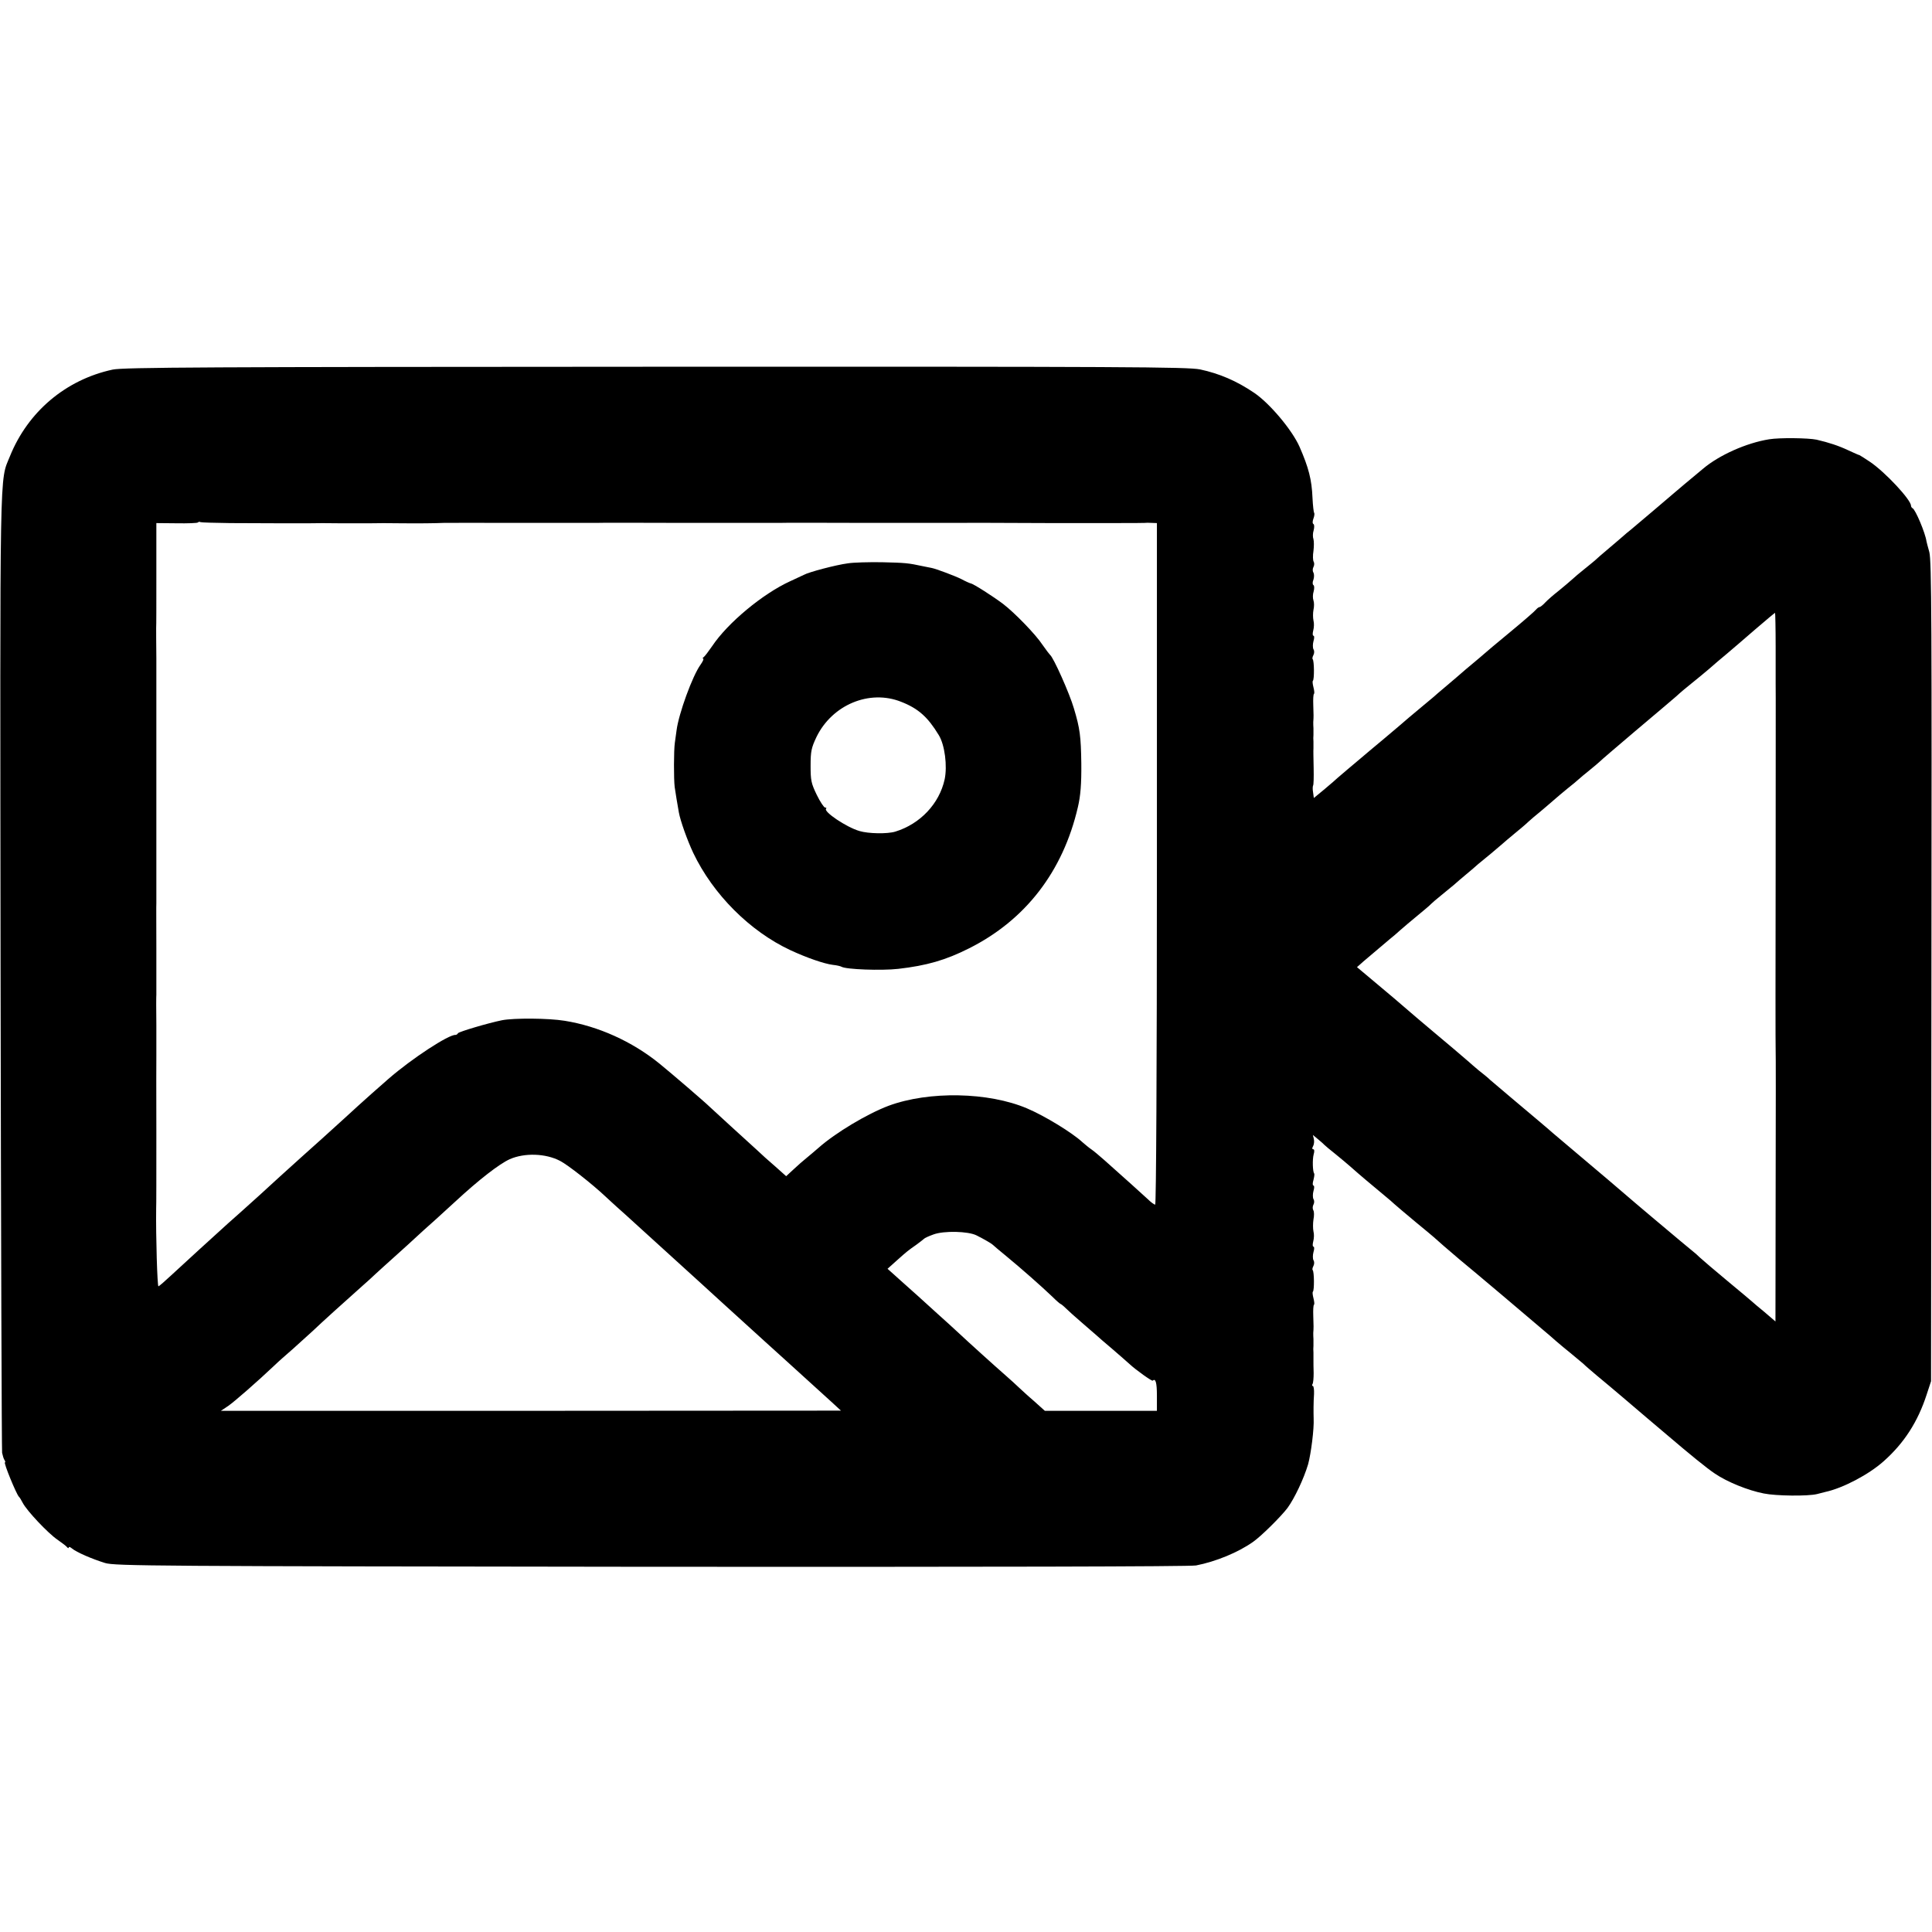
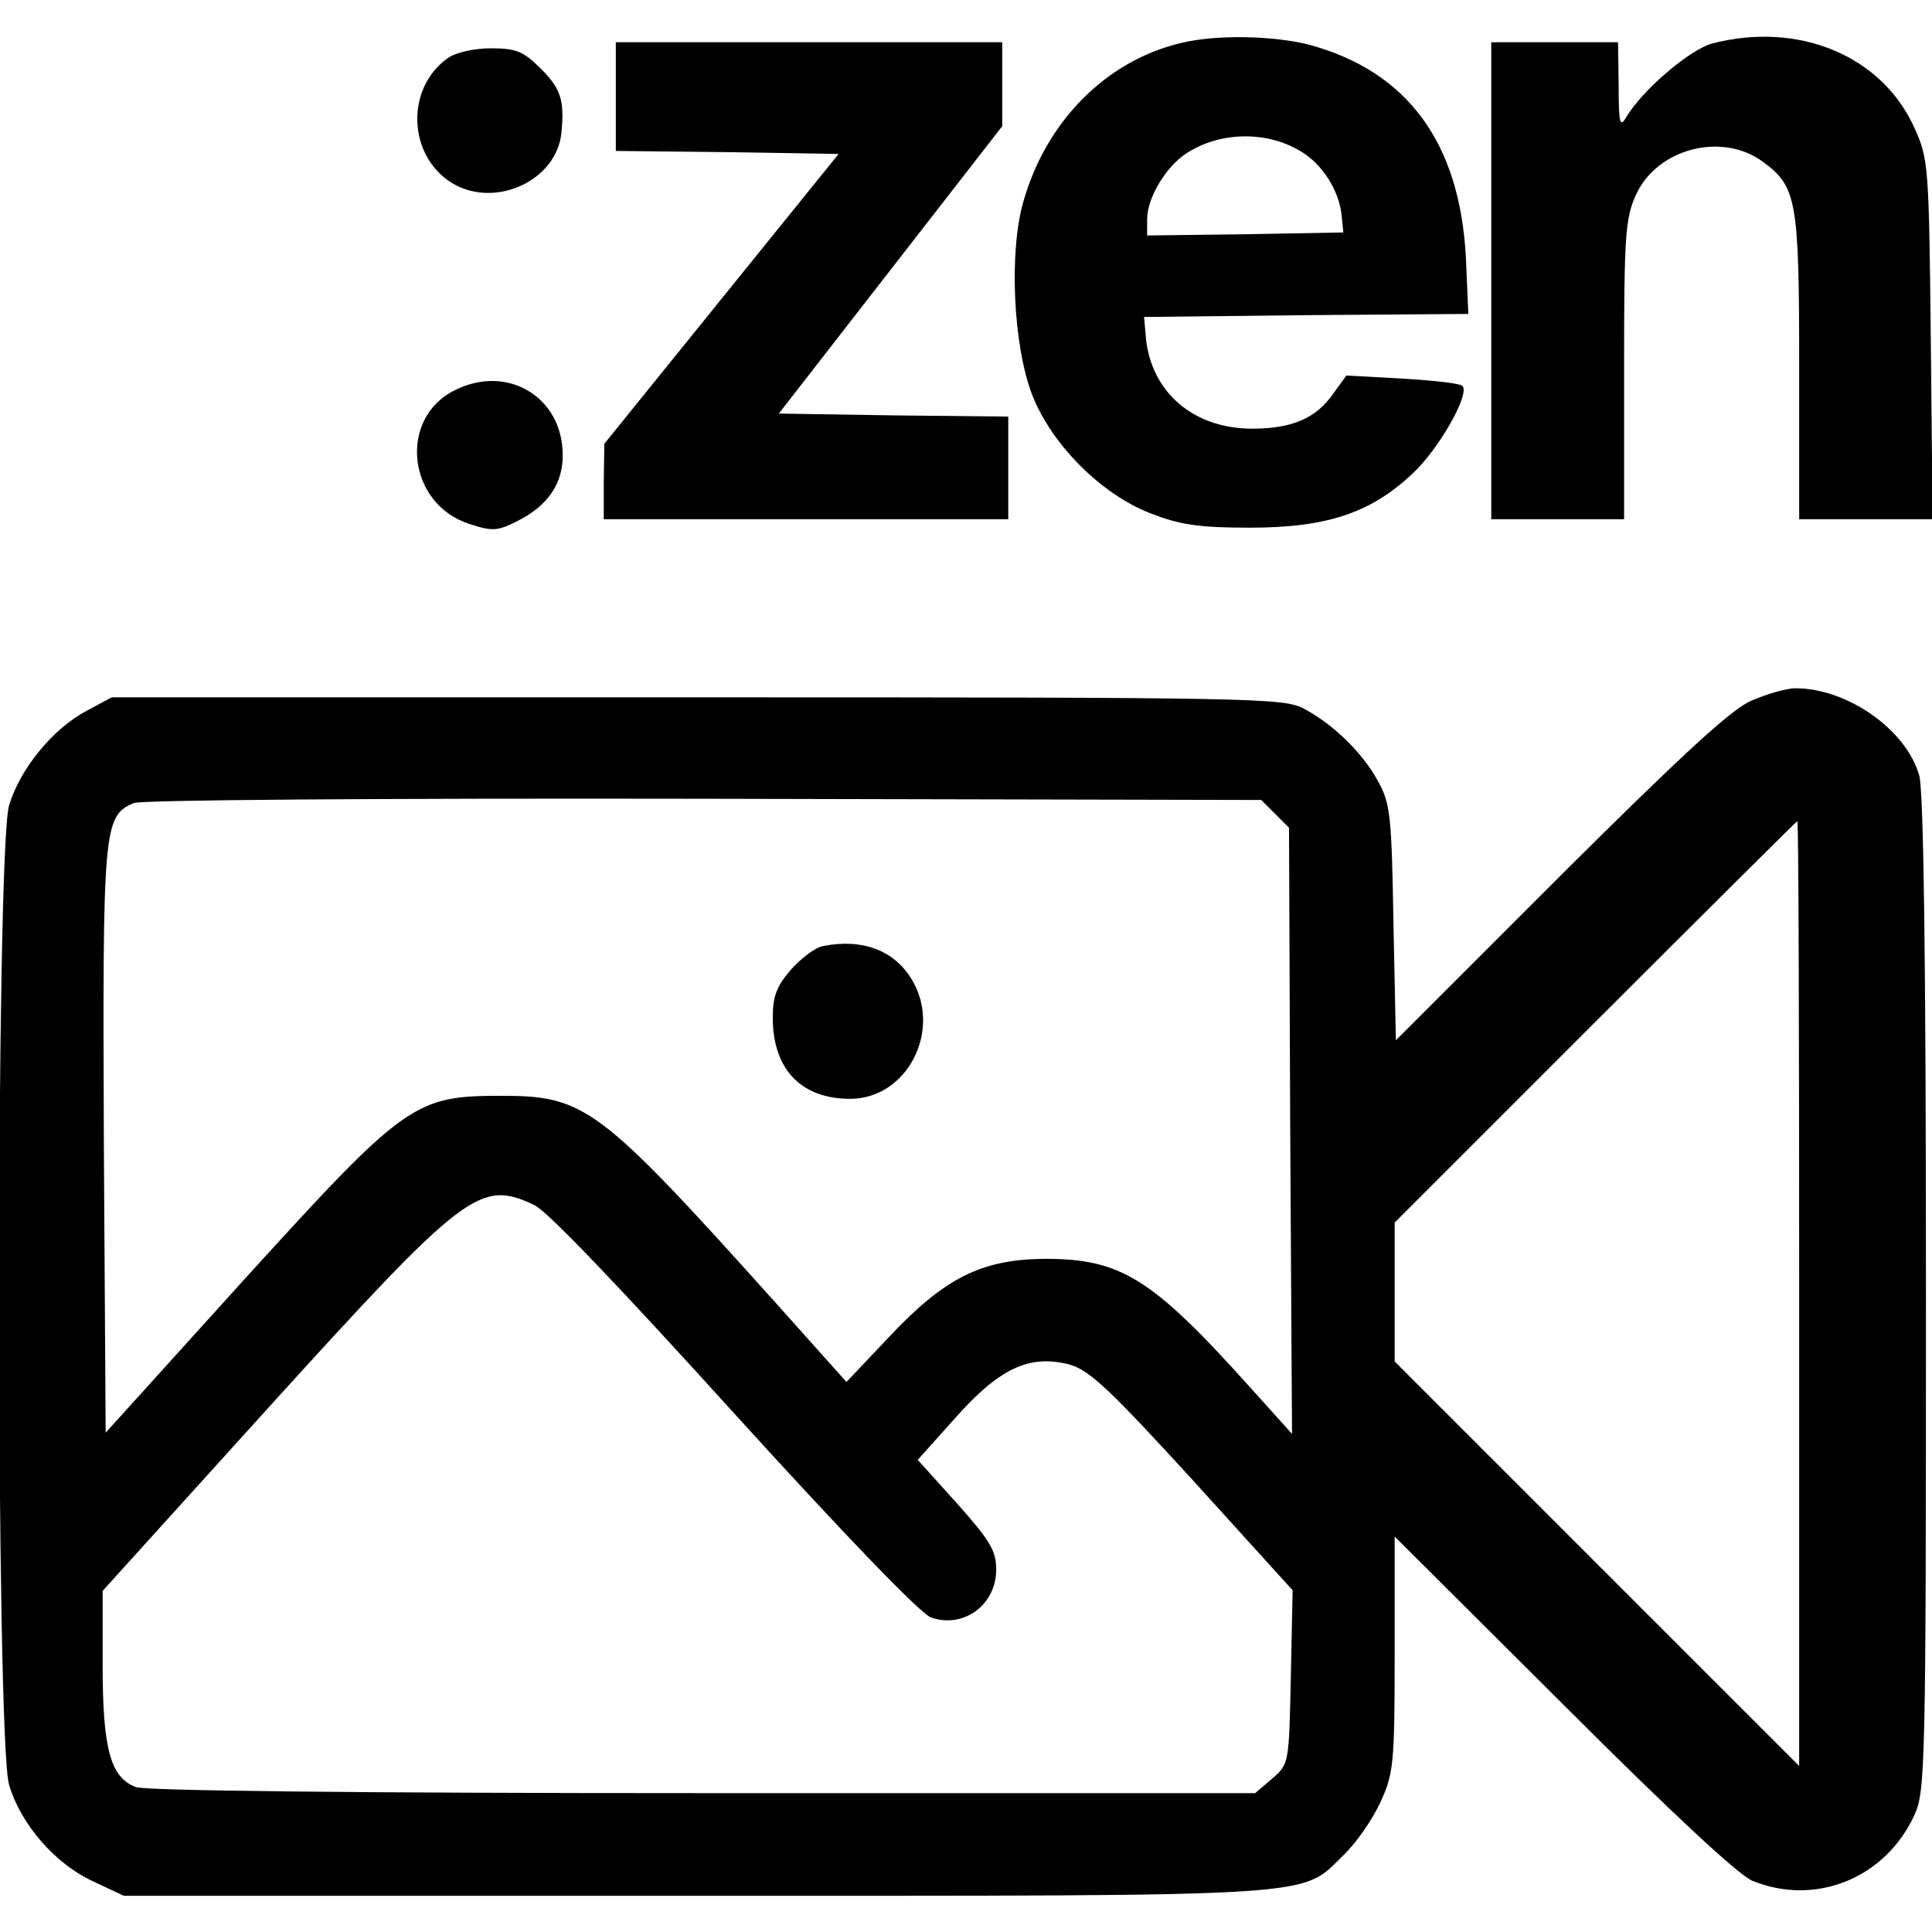
- <svg xmlns="http://www.w3.org/2000/svg" version="1.0" width="1012pt" height="1012pt" viewBox="0 0 1012 1012" preserveAspectRatio="xMidYMid meet">
-   <g transform="translate(0,1012) scale(0.1,-0.1)" fill="#000000" stroke="none">
-     <path d="M590 8184 c-246 -53 -444 -221 -538 -454 -55 -136 -52 11 -49 -2695 2 -1375 6 -2511 8 -2525 3 -14 8 -31 12 -37 5 -7 6 -13 3 -13 -9 0 60 -167 73 -180 4 -3 12 -17 20 -32 21 -41 133 -160 182 -193 24 -17 47 -34 51 -40 4 -5 8 -6 8 -1 0 5 8 3 17 -5 24 -20 105 -55 173 -76 51 -16 262 -17 2860 -20 1752 -1 2824 1 2855 7 103 20 220 68 298 123 42 29 146 132 181 178 37 51 85 152 108 229 15 55 32 186 29 240 -1 32 -1 87 2 128 1 23 -2 42 -6 42 -5 0 -5 5 -2 10 4 6 6 32 6 58 -1 26 -1 56 -1 67 0 11 0 29 0 40 -1 11 -1 27 0 35 0 8 0 24 0 35 -1 11 -1 26 -1 33 2 25 2 38 0 90 -1 29 0 55 4 58 3 3 1 18 -3 34 -4 16 -6 31 -3 34 8 7 7 105 -1 113 -3 3 -1 13 4 22 5 10 5 23 0 30 -4 8 -4 27 0 42 5 16 5 29 0 29 -5 0 -5 12 -1 28 4 15 5 38 1 52 -3 14 -3 42 0 62 4 20 4 42 -1 49 -4 7 -4 20 1 29 5 9 5 22 0 29 -4 8 -4 27 0 42 5 16 5 29 0 29 -5 0 -5 13 0 29 4 16 6 31 4 34 -8 8 -10 73 -3 100 5 16 4 27 -2 27 -6 0 -7 6 -1 16 5 9 7 26 4 38 l-5 21 24 -20 c13 -11 29 -24 34 -30 6 -6 32 -28 60 -50 27 -22 63 -52 80 -67 47 -42 102 -88 185 -157 14 -11 34 -29 45 -39 11 -10 61 -52 110 -93 50 -41 92 -76 95 -79 9 -9 84 -74 135 -117 65 -53 401 -337 440 -371 17 -14 46 -39 65 -56 20 -17 54 -46 77 -64 23 -19 53 -44 66 -55 12 -12 45 -40 71 -62 27 -22 56 -47 66 -55 10 -8 41 -35 71 -60 62 -53 203 -173 239 -203 109 -93 202 -169 243 -196 63 -43 173 -88 256 -104 63 -13 231 -15 279 -3 12 3 32 8 43 11 93 20 229 92 306 161 107 95 179 207 225 349 l23 70 2 2145 c2 1817 1 2153 -11 2198 -8 29 -15 55 -15 57 -6 43 -58 167 -73 173 -4 2 -8 8 -8 13 0 31 -135 176 -215 230 -27 18 -52 34 -55 35 -3 0 -30 12 -60 26 -49 23 -100 40 -165 55 -44 9 -193 11 -248 2 -119 -19 -262 -83 -346 -154 -26 -22 -69 -58 -96 -80 -26 -22 -53 -45 -59 -50 -12 -11 -186 -158 -224 -190 -14 -11 -30 -24 -36 -30 -6 -5 -40 -35 -76 -65 -36 -30 -70 -60 -76 -66 -6 -5 -31 -26 -55 -45 -23 -18 -52 -43 -64 -54 -12 -11 -44 -38 -71 -60 -27 -21 -59 -49 -71 -62 -12 -13 -25 -23 -29 -23 -4 0 -12 -6 -18 -13 -6 -8 -67 -61 -136 -118 -69 -57 -130 -108 -136 -114 -6 -5 -32 -28 -59 -50 -26 -22 -53 -44 -59 -50 -6 -5 -40 -35 -76 -65 -36 -30 -67 -57 -70 -60 -3 -3 -30 -25 -60 -50 -50 -41 -95 -80 -124 -105 -6 -5 -38 -32 -71 -60 -80 -67 -96 -80 -125 -105 -14 -12 -45 -38 -69 -58 -24 -21 -49 -42 -55 -47 -6 -6 -36 -32 -67 -58 l-57 -47 -4 30 c-3 16 -2 32 0 35 3 3 4 44 3 92 -1 49 -2 95 -1 103 0 8 0 24 0 35 -1 11 -1 27 0 35 0 8 0 24 0 35 -1 11 -1 26 -1 33 2 25 2 38 0 90 -1 29 0 55 4 58 3 3 1 18 -3 34 -4 16 -6 31 -3 34 8 7 7 105 -1 113 -3 3 -1 13 4 22 5 10 5 23 0 30 -4 8 -4 27 0 42 5 16 5 29 0 29 -5 0 -5 12 -1 28 4 15 5 38 1 52 -3 14 -3 39 0 55 4 17 4 39 0 50 -4 11 -4 32 1 47 4 15 4 30 -1 33 -5 3 -6 15 0 29 4 12 4 29 0 36 -5 8 -5 21 0 30 5 9 5 22 1 28 -4 7 -5 32 -1 56 3 24 3 51 0 62 -4 10 -4 31 1 46 4 15 4 30 -1 33 -6 3 -5 16 0 29 5 13 6 26 4 29 -3 3 -7 38 -9 79 -4 96 -20 158 -68 268 -39 88 -156 227 -237 282 -93 63 -182 101 -284 123 -66 13 -387 15 -2853 14 -2347 -1 -2788 -3 -2843 -15z m616 -804 c82 0 196 -1 254 -1 58 0 130 0 160 0 30 1 102 1 160 0 58 0 130 0 160 0 30 1 102 1 160 0 92 -1 182 0 223 2 6 0 185 1 397 0 212 0 392 0 400 0 8 1 224 1 480 0 256 0 472 0 480 0 8 1 224 1 480 0 256 0 472 0 480 0 8 1 225 0 482 -1 256 0 470 0 475 1 4 1 20 1 36 0 l27 -1 0 -1785 c0 -1084 -4 -1785 -9 -1785 -5 0 -22 12 -38 28 -28 26 -129 117 -227 204 -27 24 -58 50 -70 58 -12 8 -32 25 -46 37 -54 50 -196 137 -290 177 -202 86 -514 92 -725 14 -112 -42 -279 -142 -367 -220 -21 -18 -50 -43 -65 -55 -15 -12 -45 -38 -66 -58 l-39 -36 -56 50 c-32 27 -76 67 -98 88 -23 21 -83 76 -135 123 -51 47 -100 92 -109 100 -33 32 -201 176 -266 229 -143 116 -321 196 -496 224 -85 14 -266 15 -328 3 -74 -15 -225 -60 -231 -68 -3 -6 -9 -9 -13 -9 -35 3 -229 -124 -351 -230 -35 -30 -145 -128 -161 -143 -10 -10 -123 -112 -188 -171 -12 -11 -60 -54 -106 -95 -72 -65 -163 -147 -220 -200 -9 -8 -54 -49 -100 -90 -47 -41 -94 -84 -106 -95 -12 -11 -61 -56 -110 -100 -48 -44 -114 -105 -147 -135 -32 -30 -62 -56 -67 -58 -6 -2 -14 262 -12 408 1 8 1 188 1 400 -1 212 0 392 0 400 0 8 0 80 0 160 -1 80 -1 152 0 160 0 8 0 116 0 240 0 124 -1 232 0 240 0 8 0 152 0 320 0 168 0 312 0 320 0 8 0 116 0 240 0 124 0 232 0 240 0 8 0 80 0 160 -1 80 -1 152 -1 160 1 8 1 135 1 283 l0 267 106 -1 c58 -1 108 1 111 4 4 4 10 5 14 2 4 -2 74 -4 156 -5z m8095 -647 c0 -98 0 -185 0 -193 1 -8 0 -441 0 -962 -1 -521 -1 -950 0 -955 1 -4 1 -327 0 -716 l-1 -709 -57 49 c-32 26 -60 50 -63 53 -3 3 -61 52 -130 109 -69 57 -135 114 -147 125 -12 12 -28 26 -35 31 -13 10 -113 94 -158 132 -14 11 -77 65 -140 118 -63 54 -128 109 -145 124 -16 14 -86 73 -155 131 -69 58 -130 110 -136 115 -6 6 -35 30 -64 55 -102 86 -227 191 -264 223 -11 11 -38 33 -60 50 -21 18 -44 37 -51 44 -11 10 -145 124 -190 161 -26 21 -146 124 -161 137 -6 6 -62 53 -124 105 l-112 94 35 31 c41 35 101 86 137 116 14 11 39 32 55 47 17 15 57 49 90 76 33 27 65 54 70 60 6 6 30 27 55 47 25 20 55 45 67 55 12 11 40 35 63 54 23 19 51 43 63 54 12 10 42 35 67 55 24 20 51 43 60 51 9 8 38 33 65 55 27 22 59 49 70 60 12 11 41 36 66 56 24 20 55 47 69 59 14 12 45 39 70 59 25 20 51 41 58 48 7 7 34 29 60 50 26 21 49 41 52 44 3 4 86 75 185 159 99 83 196 166 216 183 19 18 55 48 79 67 24 19 65 53 91 75 25 22 68 59 95 81 27 23 94 80 149 128 55 47 101 86 103 86 1 0 3 -80 3 -177z m-6367 -2694 c41 -21 169 -122 236 -185 19 -18 47 -43 61 -56 15 -13 66 -59 114 -103 183 -166 200 -182 330 -300 42 -38 94 -86 115 -105 21 -19 70 -64 110 -100 40 -36 89 -81 110 -100 21 -19 73 -66 116 -105 95 -86 163 -148 229 -208 l50 -46 -1624 -1 -1624 0 39 26 c33 23 151 126 244 214 14 14 57 52 94 84 37 33 84 76 105 95 38 37 179 164 260 236 25 22 55 49 66 60 12 11 59 54 105 95 46 41 95 86 110 100 15 14 61 56 103 93 41 37 88 80 104 95 121 112 228 195 283 220 77 34 188 31 264 -9z m2181 -390 c40 -20 79 -43 85 -49 3 -3 34 -30 70 -59 79 -65 189 -162 242 -213 21 -21 41 -38 43 -38 2 0 15 -10 27 -22 13 -13 52 -48 87 -78 35 -30 69 -60 75 -65 6 -6 42 -37 81 -70 38 -33 81 -70 95 -83 29 -27 114 -88 118 -84 15 14 22 -10 22 -78 l0 -80 -294 0 -293 0 -59 53 c-33 28 -68 61 -80 72 -11 11 -40 37 -65 59 -55 48 -200 179 -250 226 -20 19 -70 64 -110 100 -40 36 -84 76 -98 89 -14 13 -57 51 -94 84 l-68 61 48 43 c57 51 59 52 103 83 19 14 37 28 40 31 3 4 25 14 50 23 55 20 181 17 225 -5z" />
-     <path d="M4440 7169 c-61 -8 -205 -46 -229 -60 -9 -4 -42 -20 -73 -34 -142 -65 -326 -217 -408 -340 -19 -27 -38 -53 -44 -57 -6 -4 -7 -8 -3 -8 5 0 -1 -14 -13 -31 -43 -59 -115 -258 -126 -344 -2 -16 -6 -46 -9 -65 -6 -40 -6 -191 -1 -232 4 -27 14 -91 22 -134 8 -44 44 -145 75 -211 104 -218 297 -411 509 -510 86 -40 176 -71 222 -77 21 -2 41 -7 46 -10 23 -14 208 -21 297 -11 149 17 249 46 370 107 296 148 493 403 571 740 14 59 19 122 18 228 -2 143 -7 184 -39 290 -22 76 -107 267 -125 280 -3 3 -21 26 -39 52 -36 55 -146 168 -206 214 -50 38 -156 106 -170 108 -5 1 -28 11 -50 23 -32 16 -133 54 -155 58 -3 1 -23 5 -45 9 -79 17 -92 18 -215 21 -69 1 -150 -1 -180 -6z m280 -725 c90 -35 140 -80 197 -174 32 -51 46 -163 31 -233 -28 -127 -128 -233 -258 -273 -42 -13 -142 -11 -188 3 -69 20 -190 102 -175 117 4 3 1 6 -5 6 -6 0 -26 30 -44 67 -29 60 -32 75 -32 152 0 76 4 94 31 151 82 168 277 250 443 184z" />
+ <svg xmlns="http://www.w3.org/2000/svg" version="1.0" width="320pt" height="320pt" viewBox="0 0 320 320" preserveAspectRatio="xMidYMid meet">
+   <g transform="translate(0,320) scale(0.1,-0.1)" fill="#000000" stroke="none">
+     <path d="M1957 3129 c-124 -29 -224 -129 -262 -263 -24 -83 -17 -239 15 -321 32 -81 113 -163 195 -195 49 -19 79 -24 165 -24 127 0 199 24 268 88 45 41 98 135 84 147 -4 4 -49 9 -100 12 l-92 5 -21 -29 c-29 -42 -69 -59 -135 -59 -97 0 -167 60 -176 150 l-3 35 269 3 268 2 -4 93 c-10 191 -97 309 -260 353 -59 15 -153 17 -211 3z m198 -180 c35 -21 62 -63 67 -104 l3 -30 -162 -3 -163 -2 0 27 c0 35 31 87 65 109 55 36 133 38 190 3z" />
+     <path d="M2836 3128 c-37 -10 -116 -77 -143 -123 -10 -17 -12 -8 -12 53 l-1 72 -105 0 -105 0 0 -395 0 -395 110 0 110 0 0 248 c0 223 2 251 20 290 35 76 142 104 210 54 56 -41 60 -64 60 -339 l0 -253 111 0 110 0 -3 298 c-3 288 -4 299 -27 350 -54 120 -192 177 -335 140z" />
+     <path d="M1020 3040 l0 -90 184 -2 185 -3 -194 -240 -194 -240 -1 -62 0 -63 335 0 335 0 0 85 0 85 -190 2 -190 3 185 238 185 238 0 70 0 69 -320 0 -320 0 0 -90z" />
+     <path d="M742 3104 c-71 -50 -67 -163 8 -208 72 -42 173 6 180 85 5 53 -1 72 -34 105 -29 29 -41 34 -83 34 -28 0 -58 -7 -71 -16z" />
+     <path d="M754 2554 c-95 -46 -80 -189 24 -222 37 -12 46 -12 79 5 50 25 76 62 75 111 -1 95 -92 149 -178 106z" />
+     <path d="M2900 2039 c-33 -14 -118 -93 -317 -291 l-271 -271 -4 194 c-3 176 -5 198 -25 234 -25 47 -74 95 -123 121 -33 18 -78 19 -1005 19 l-970 0 -41 -22 c-57 -30 -111 -97 -129 -157 -22 -74 -22 -1548 0 -1622 19 -65 76 -131 139 -160 l51 -24 946 0 c1051 0 1002 -3 1074 67 21 20 48 59 61 87 22 48 24 62 24 246 l0 195 278 -277 c184 -184 290 -282 314 -293 105 -43 221 4 269 109 18 39 19 83 19 861 0 565 -4 832 -11 860 -21 76 -119 145 -205 145 -16 0 -49 -10 -74 -21z m-788 -187 l23 -23 2 -502 3 -502 -72 80 c-161 179 -212 210 -338 210 -105 -1 -166 -32 -258 -130 l-70 -74 -118 132 c-292 325 -315 342 -454 342 -144 0 -159 -11 -428 -307 l-227 -251 -3 482 c-2 520 -1 540 50 561 14 5 396 8 945 7 l922 -2 23 -23z m868 -794 l0 -783 -335 335 -335 335 0 115 0 115 332 332 c183 183 334 333 335 333 2 0 3 -352 3 -782z m-2095 146 c21 -9 149 -144 331 -345 189 -208 309 -332 326 -338 54 -19 108 21 108 79 0 32 -10 48 -65 110 l-65 72 61 68 c74 84 124 107 190 90 33 -9 66 -40 205 -192 l165 -182 -3 -144 c-3 -143 -3 -144 -31 -168 l-28 -24 -914 0 c-581 0 -923 4 -940 10 -42 16 -55 63 -55 202 l0 123 276 305 c324 357 349 377 439 334z" />
+     <path d="M1363 1633 c-12 -2 -36 -20 -53 -39 -24 -28 -30 -44 -30 -80 0 -85 47 -134 128 -134 95 0 153 114 102 198 -29 48 -82 68 -147 55z" />
  </g>
</svg>
